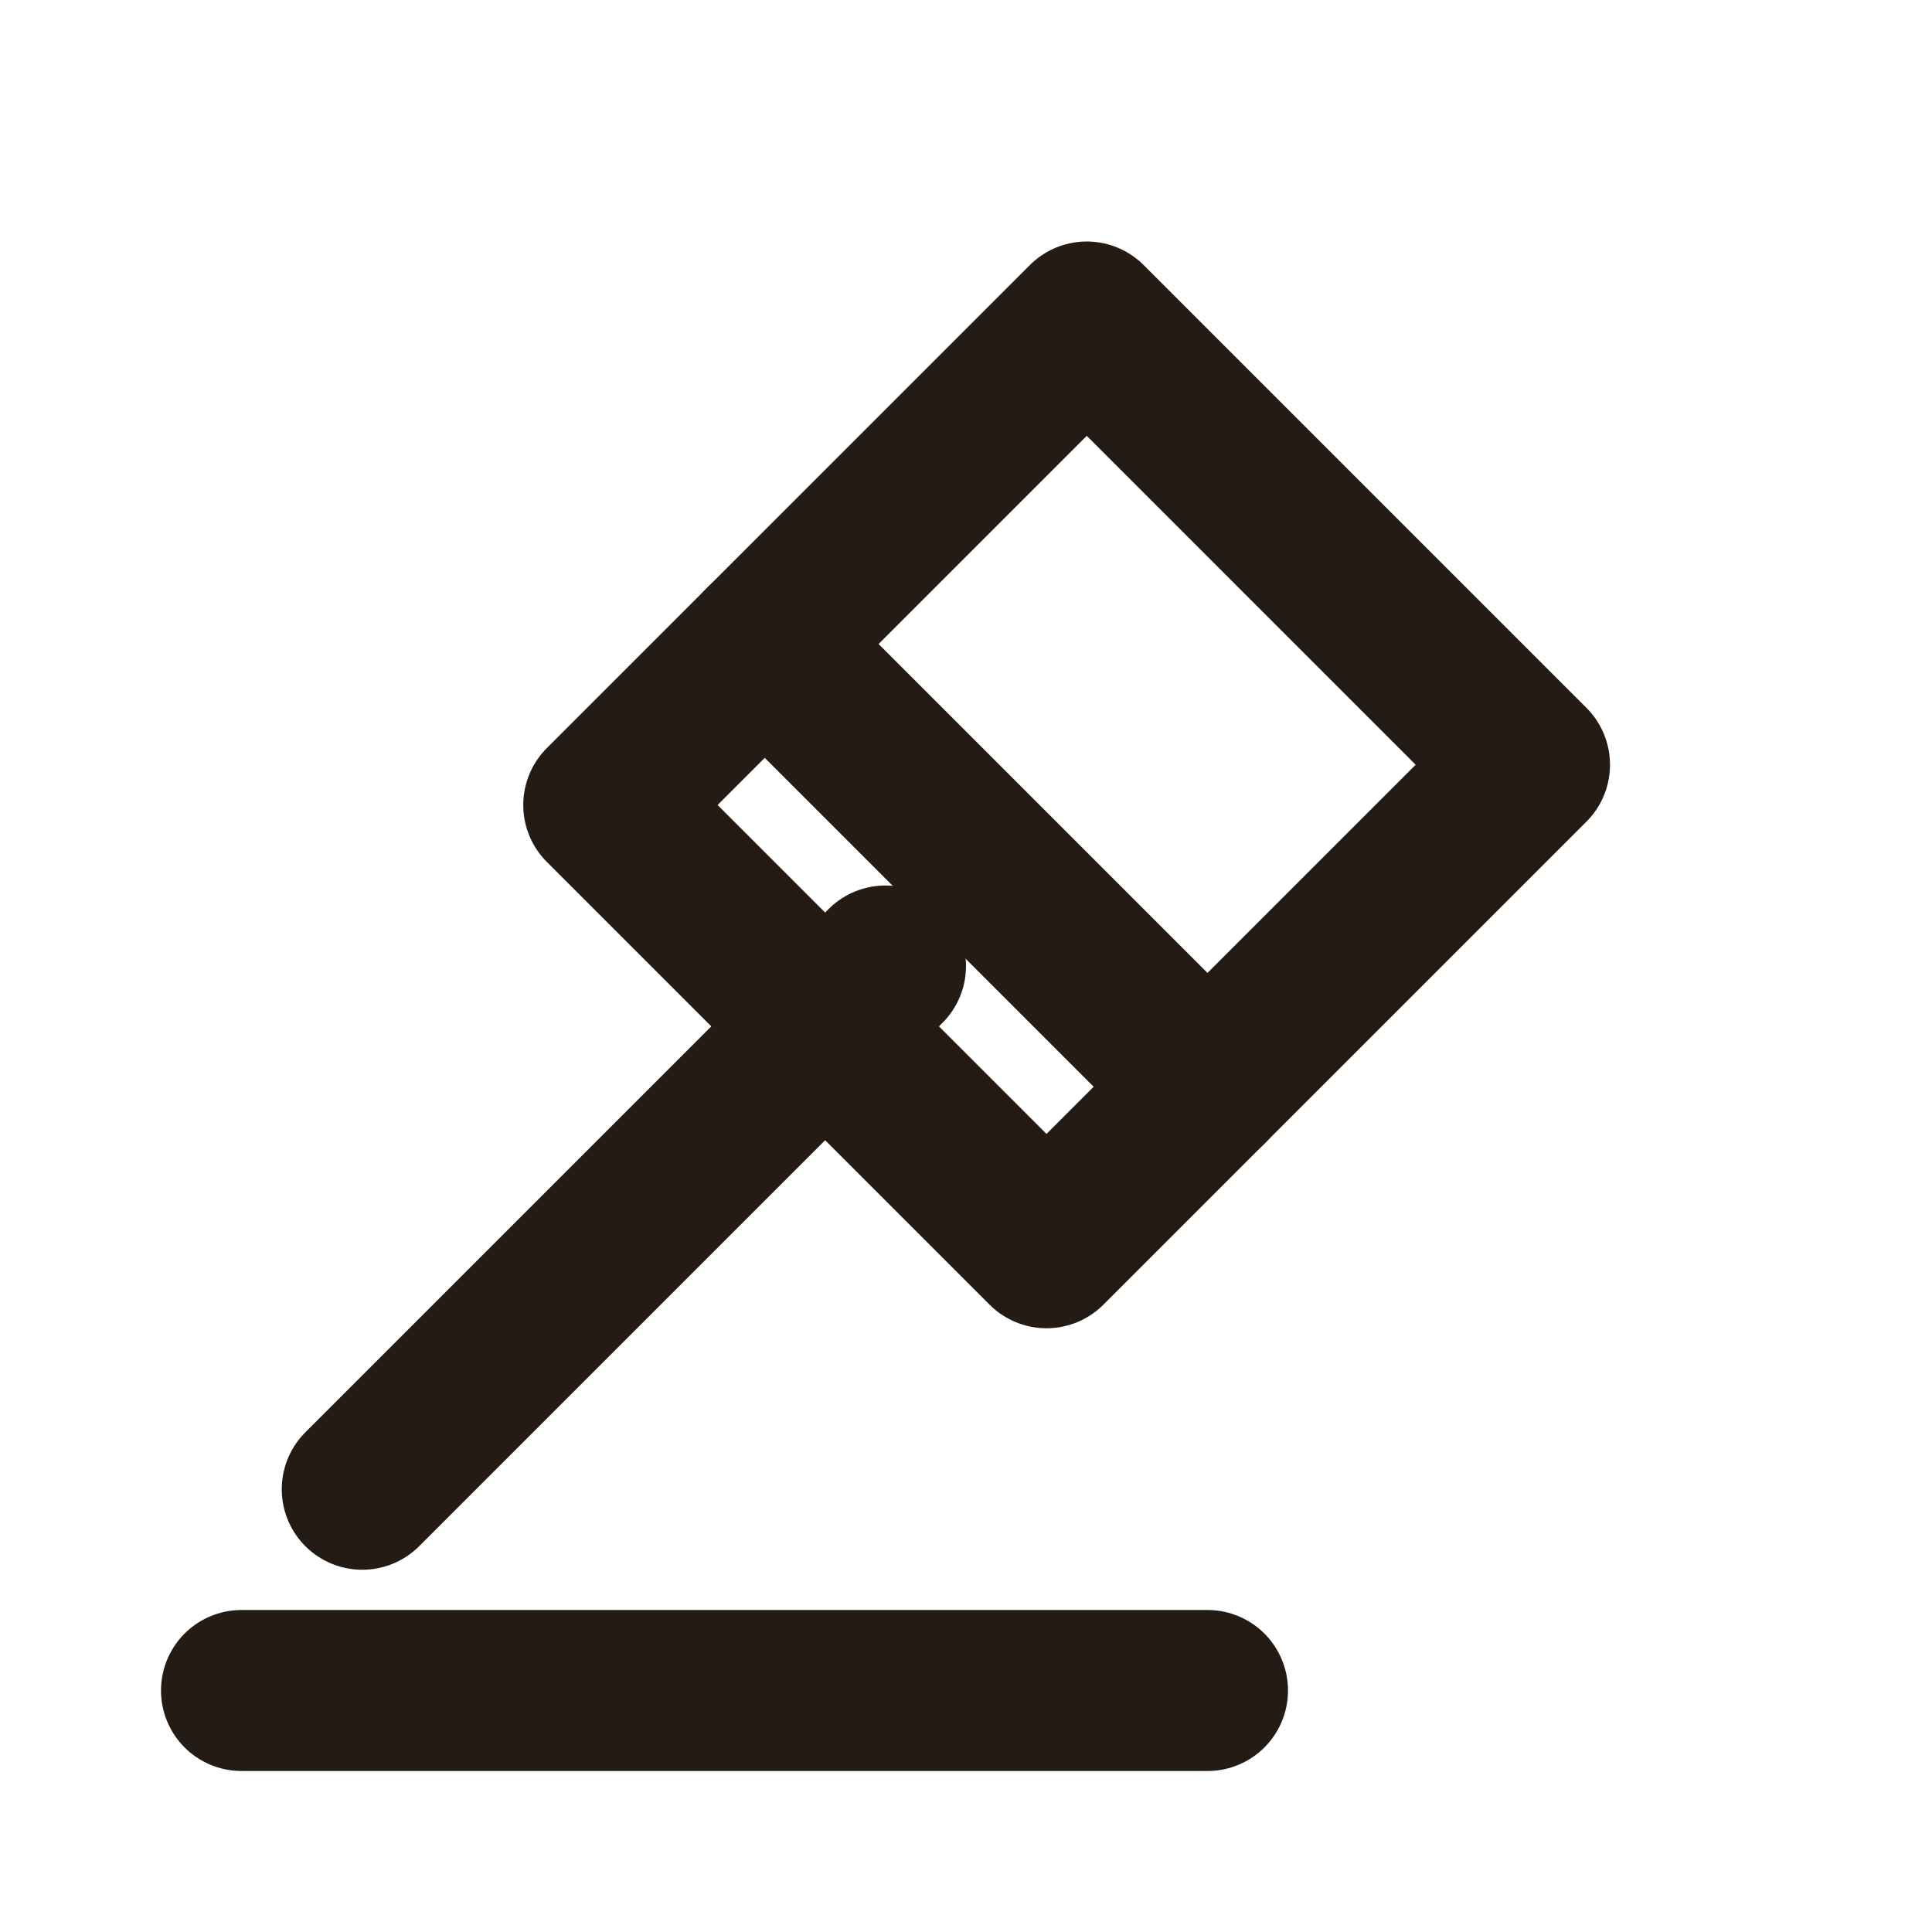
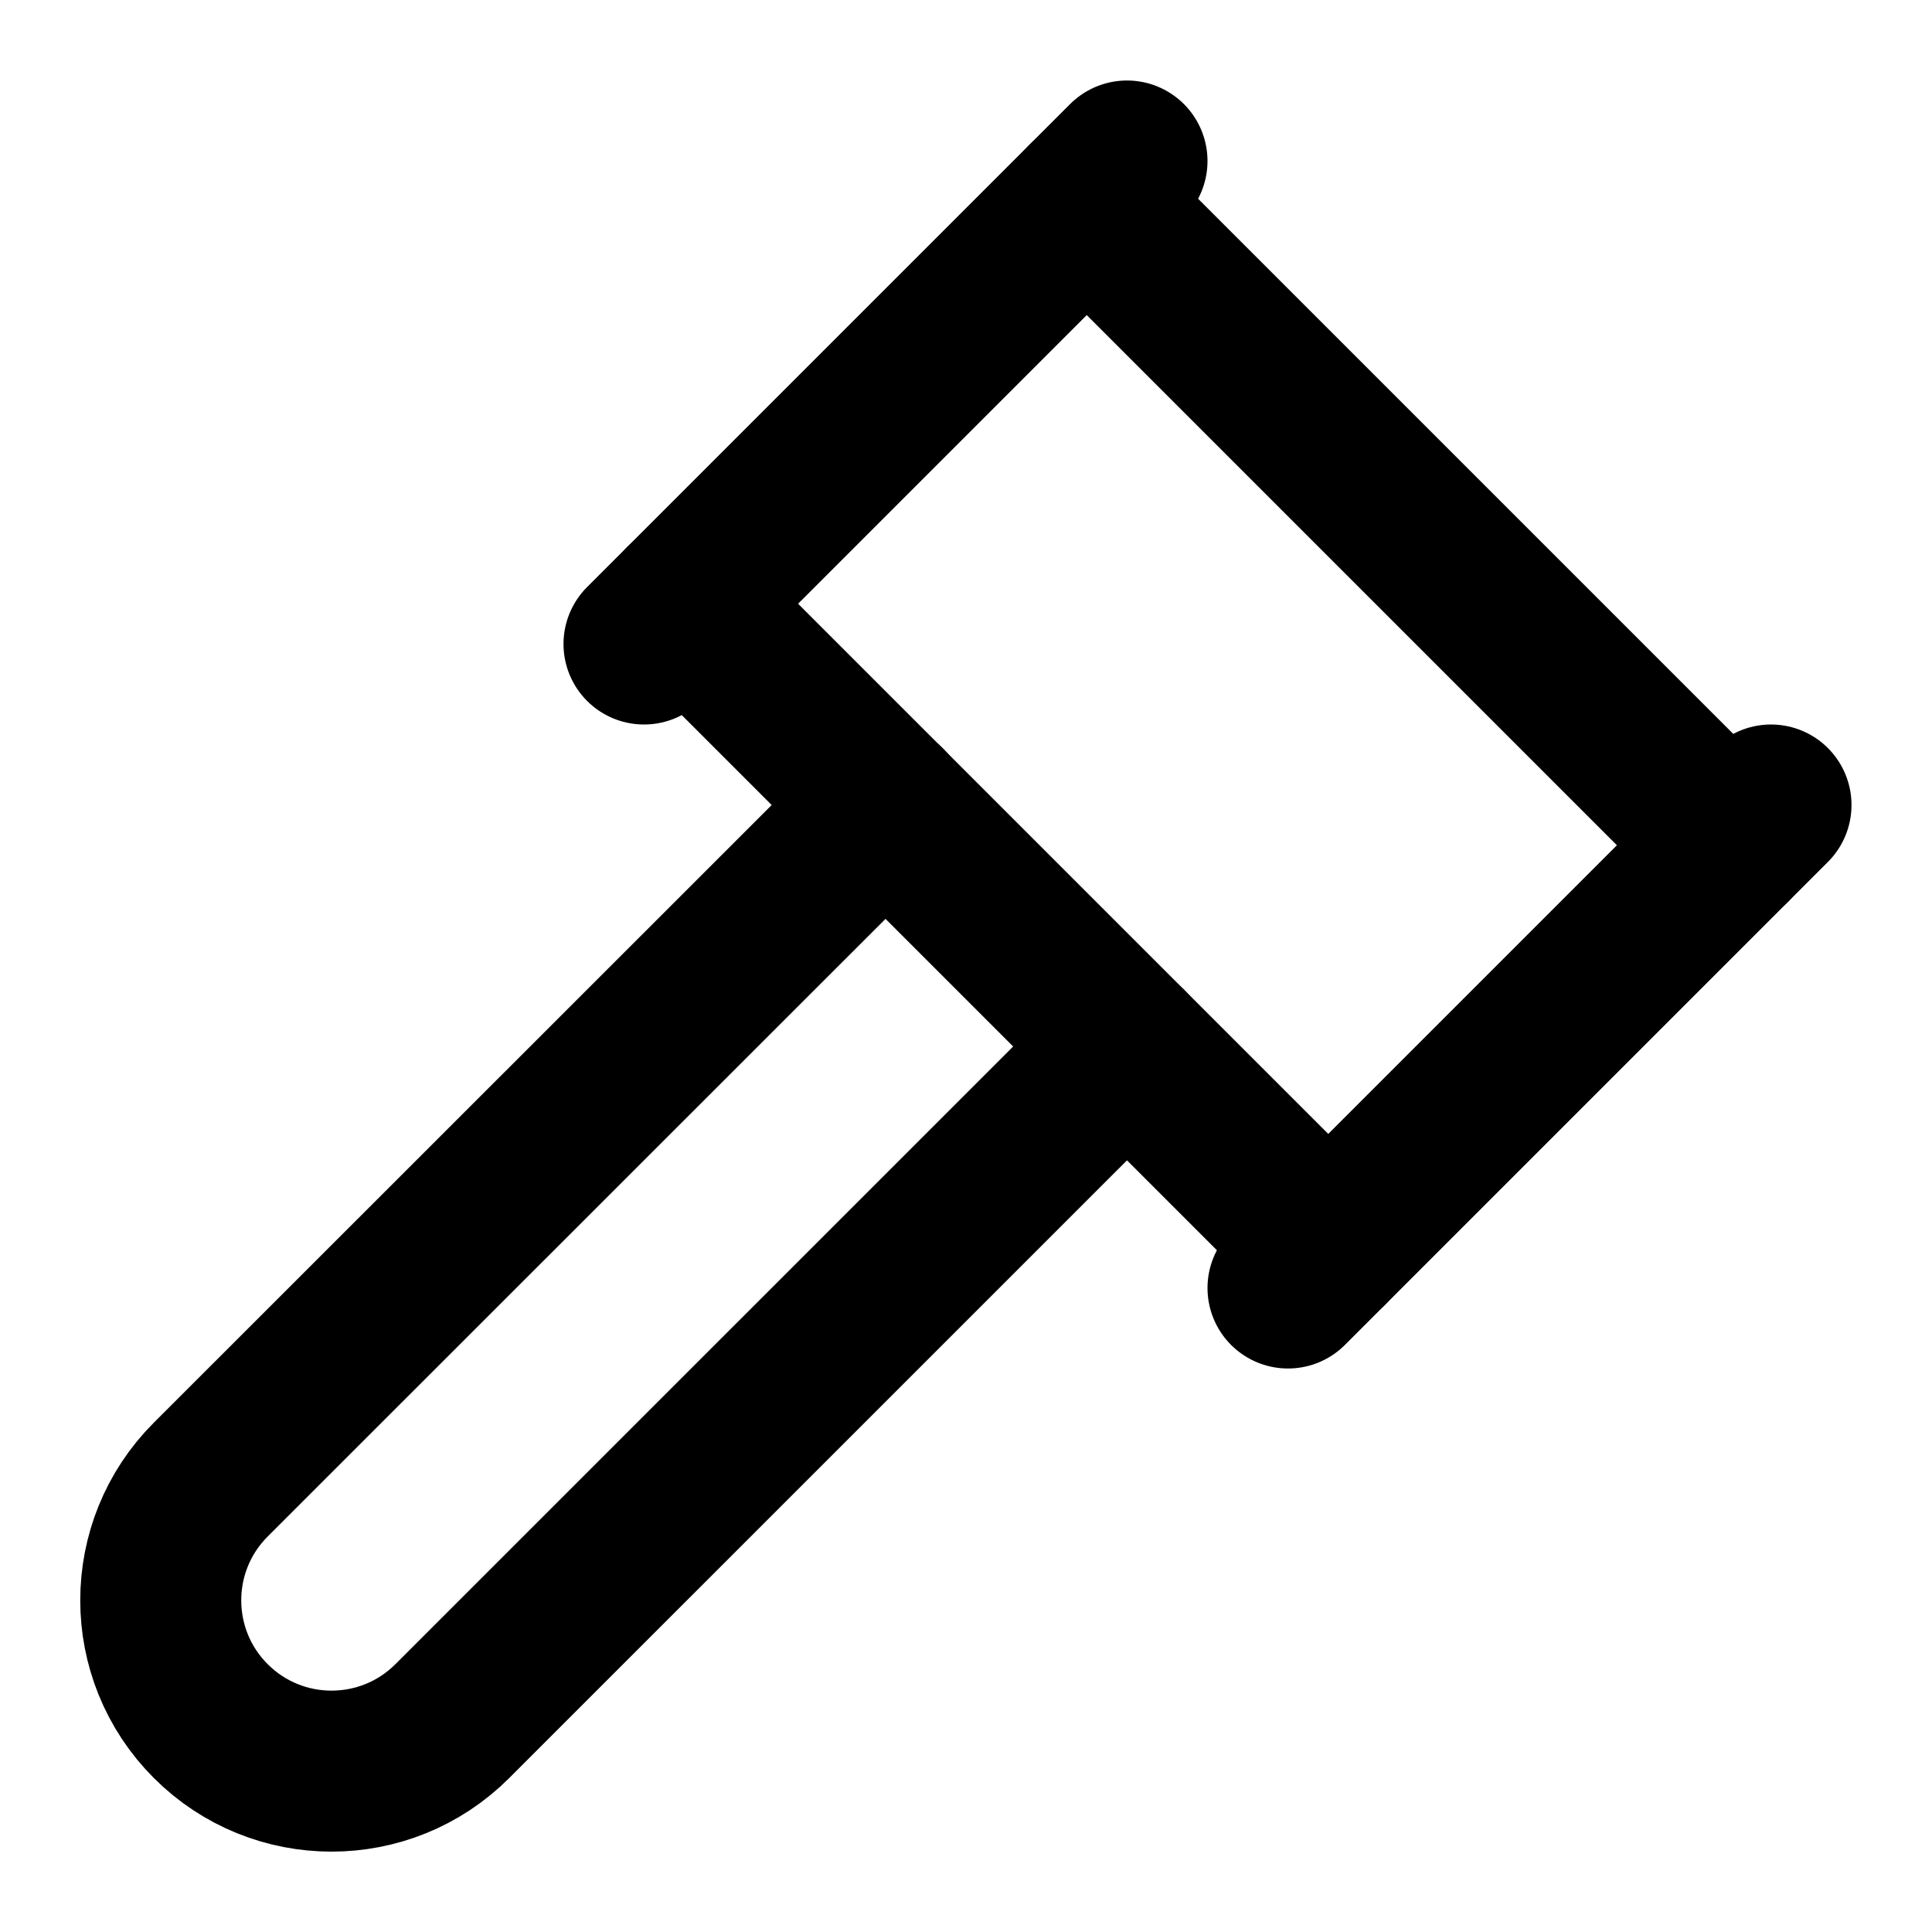
- <svg xmlns="http://www.w3.org/2000/svg" width="48" height="48" viewBox="0 0 24 24" fill="none" stroke="#241B14" stroke-width="2" stroke-linecap="round" stroke-linejoin="round">
-   <path d="m13.5 4 5.5 5.5-4 4L9.5 8z" />
-   <path d="m9.5 8-2 2 5.5 5.5 2-2" />
-   <path d="m11 12-6.5 6.5" />
-   <path d="M3 21h12" />
+ <svg xmlns="http://www.w3.org/2000/svg" width="24" height="24" viewBox="0 0 24 24" fill="none" stroke="currentColor" stroke-width="2" stroke-linecap="round" stroke-linejoin="round">
+   <path d="m14 13-8.381 8.38a1 1 0 0 1-3.001-3l8.384-8.381" />
+   <path d="m16 16 6-6" />
+   <path d="m21.5 10.5-8-8" />
+   <path d="m8 8 6-6" />
+   <path d="m8.5 7.5 8 8" />
</svg>
